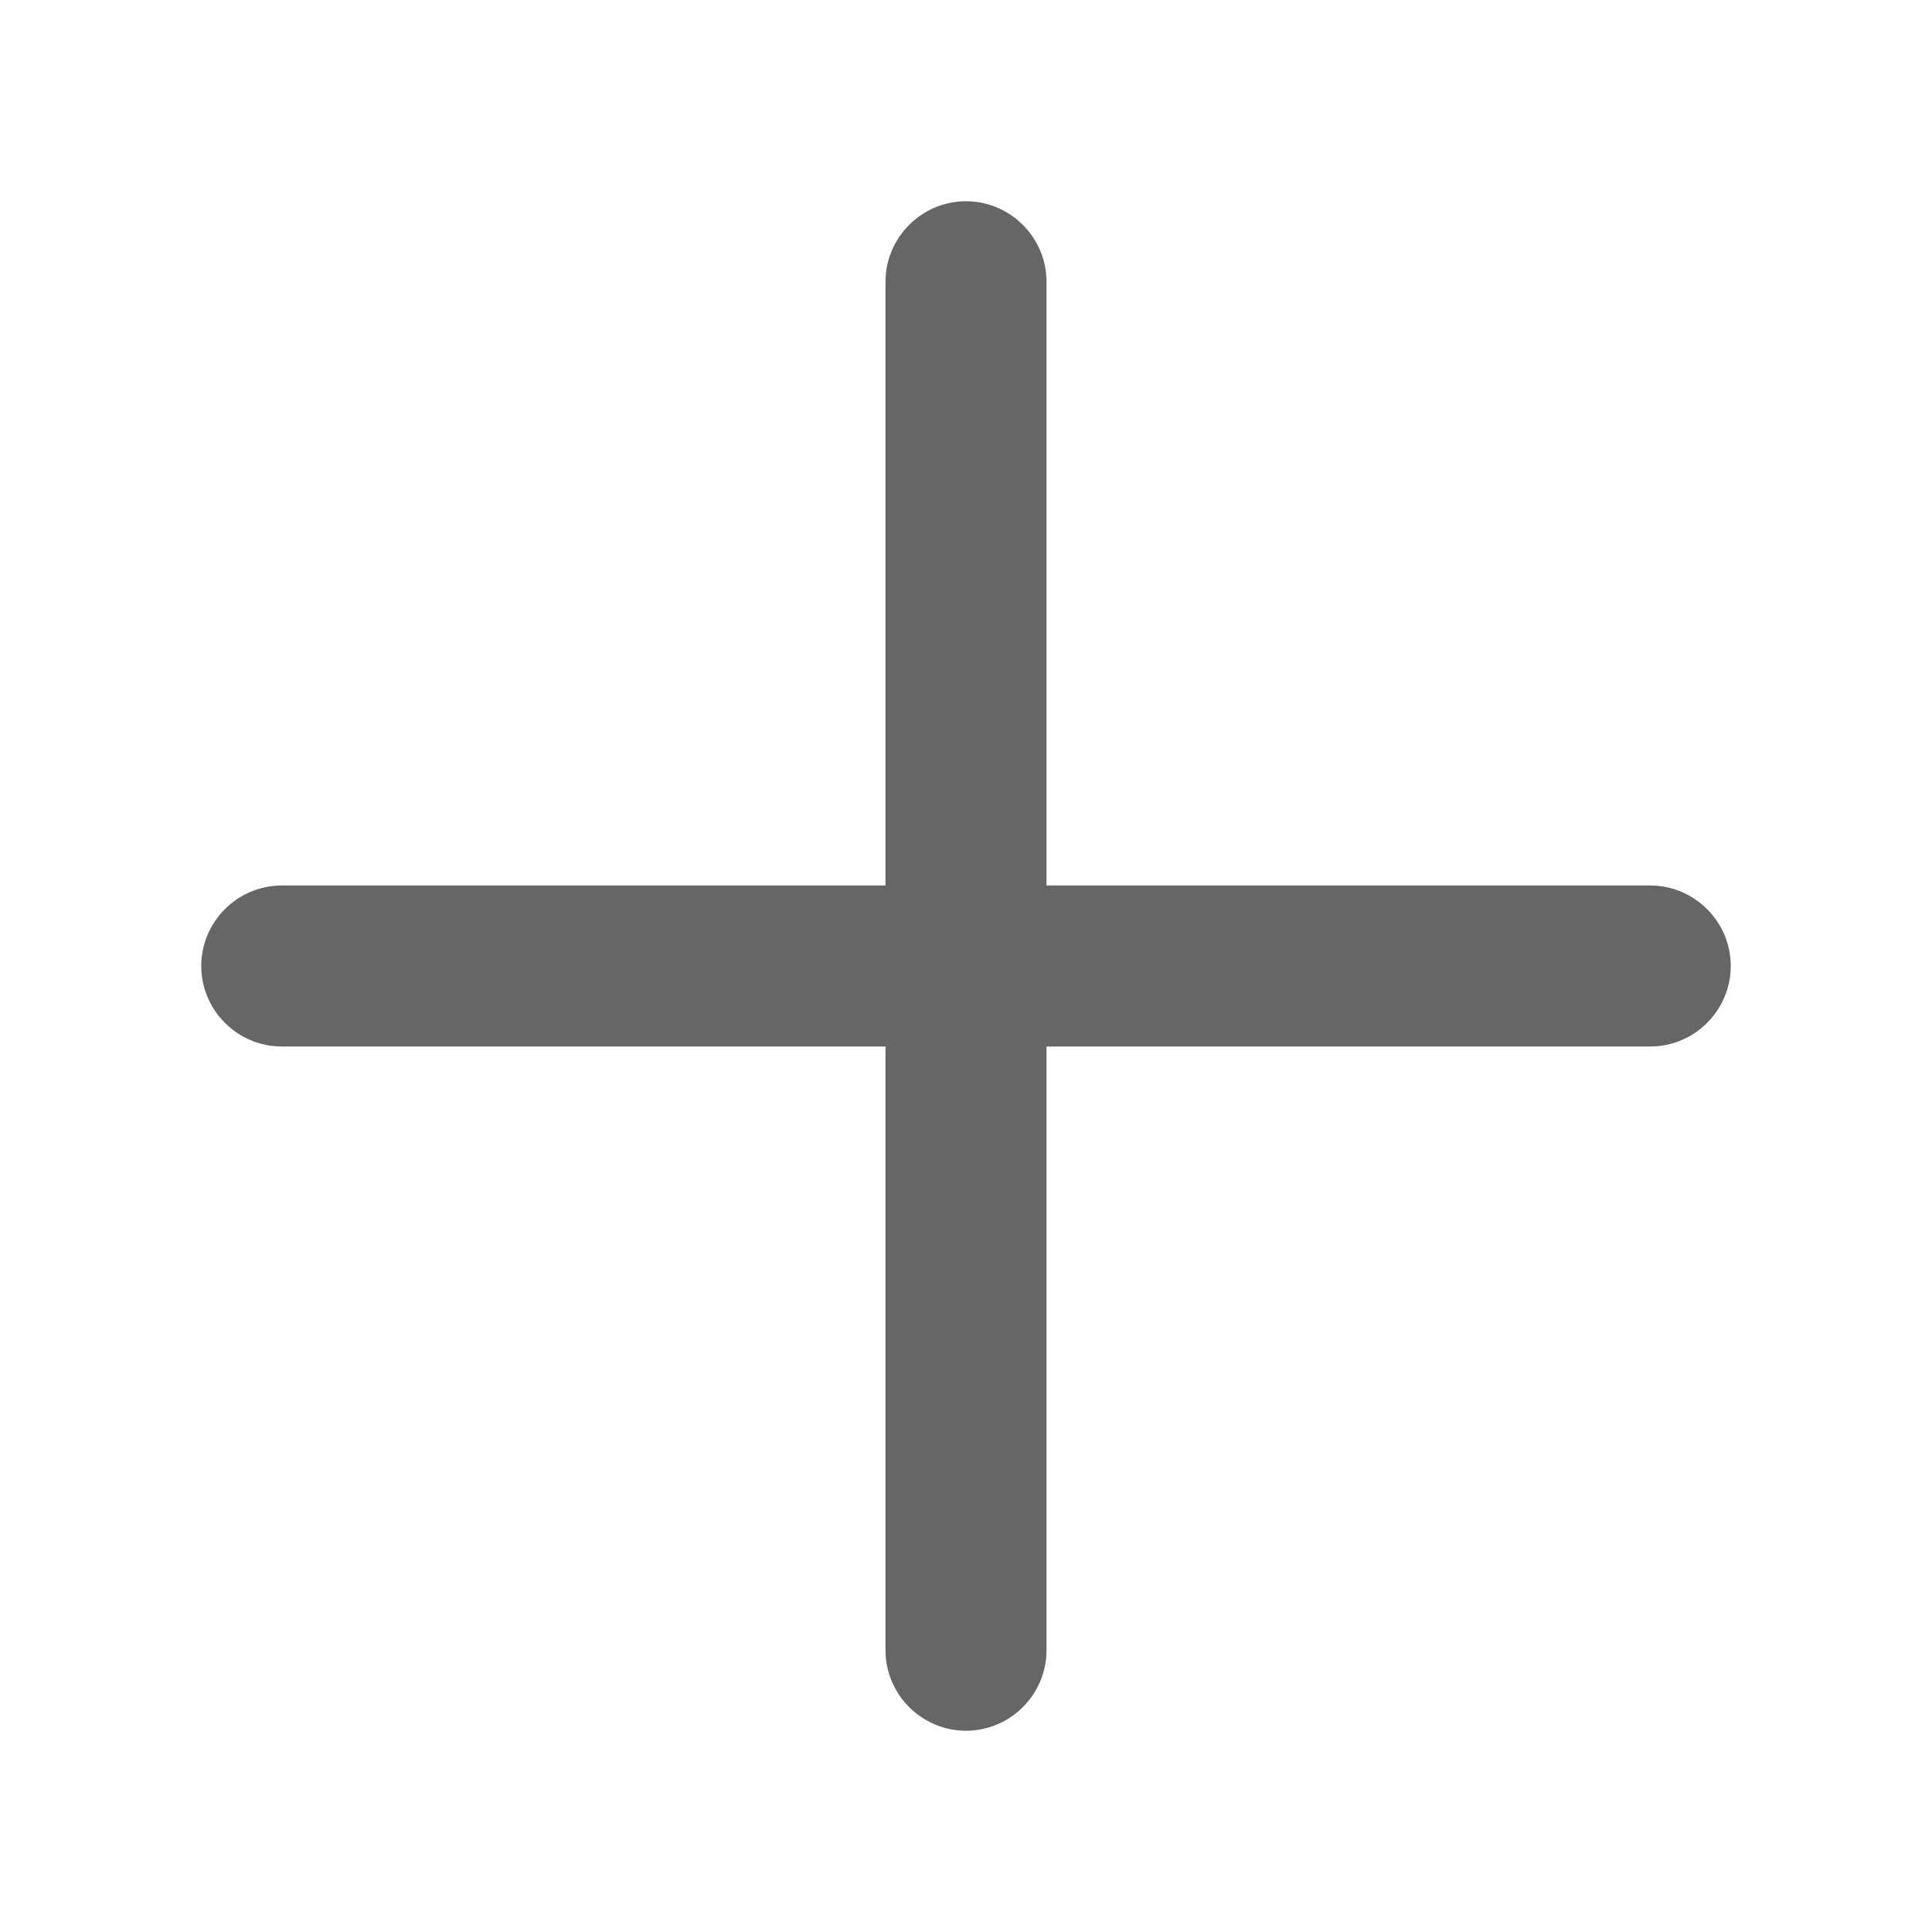
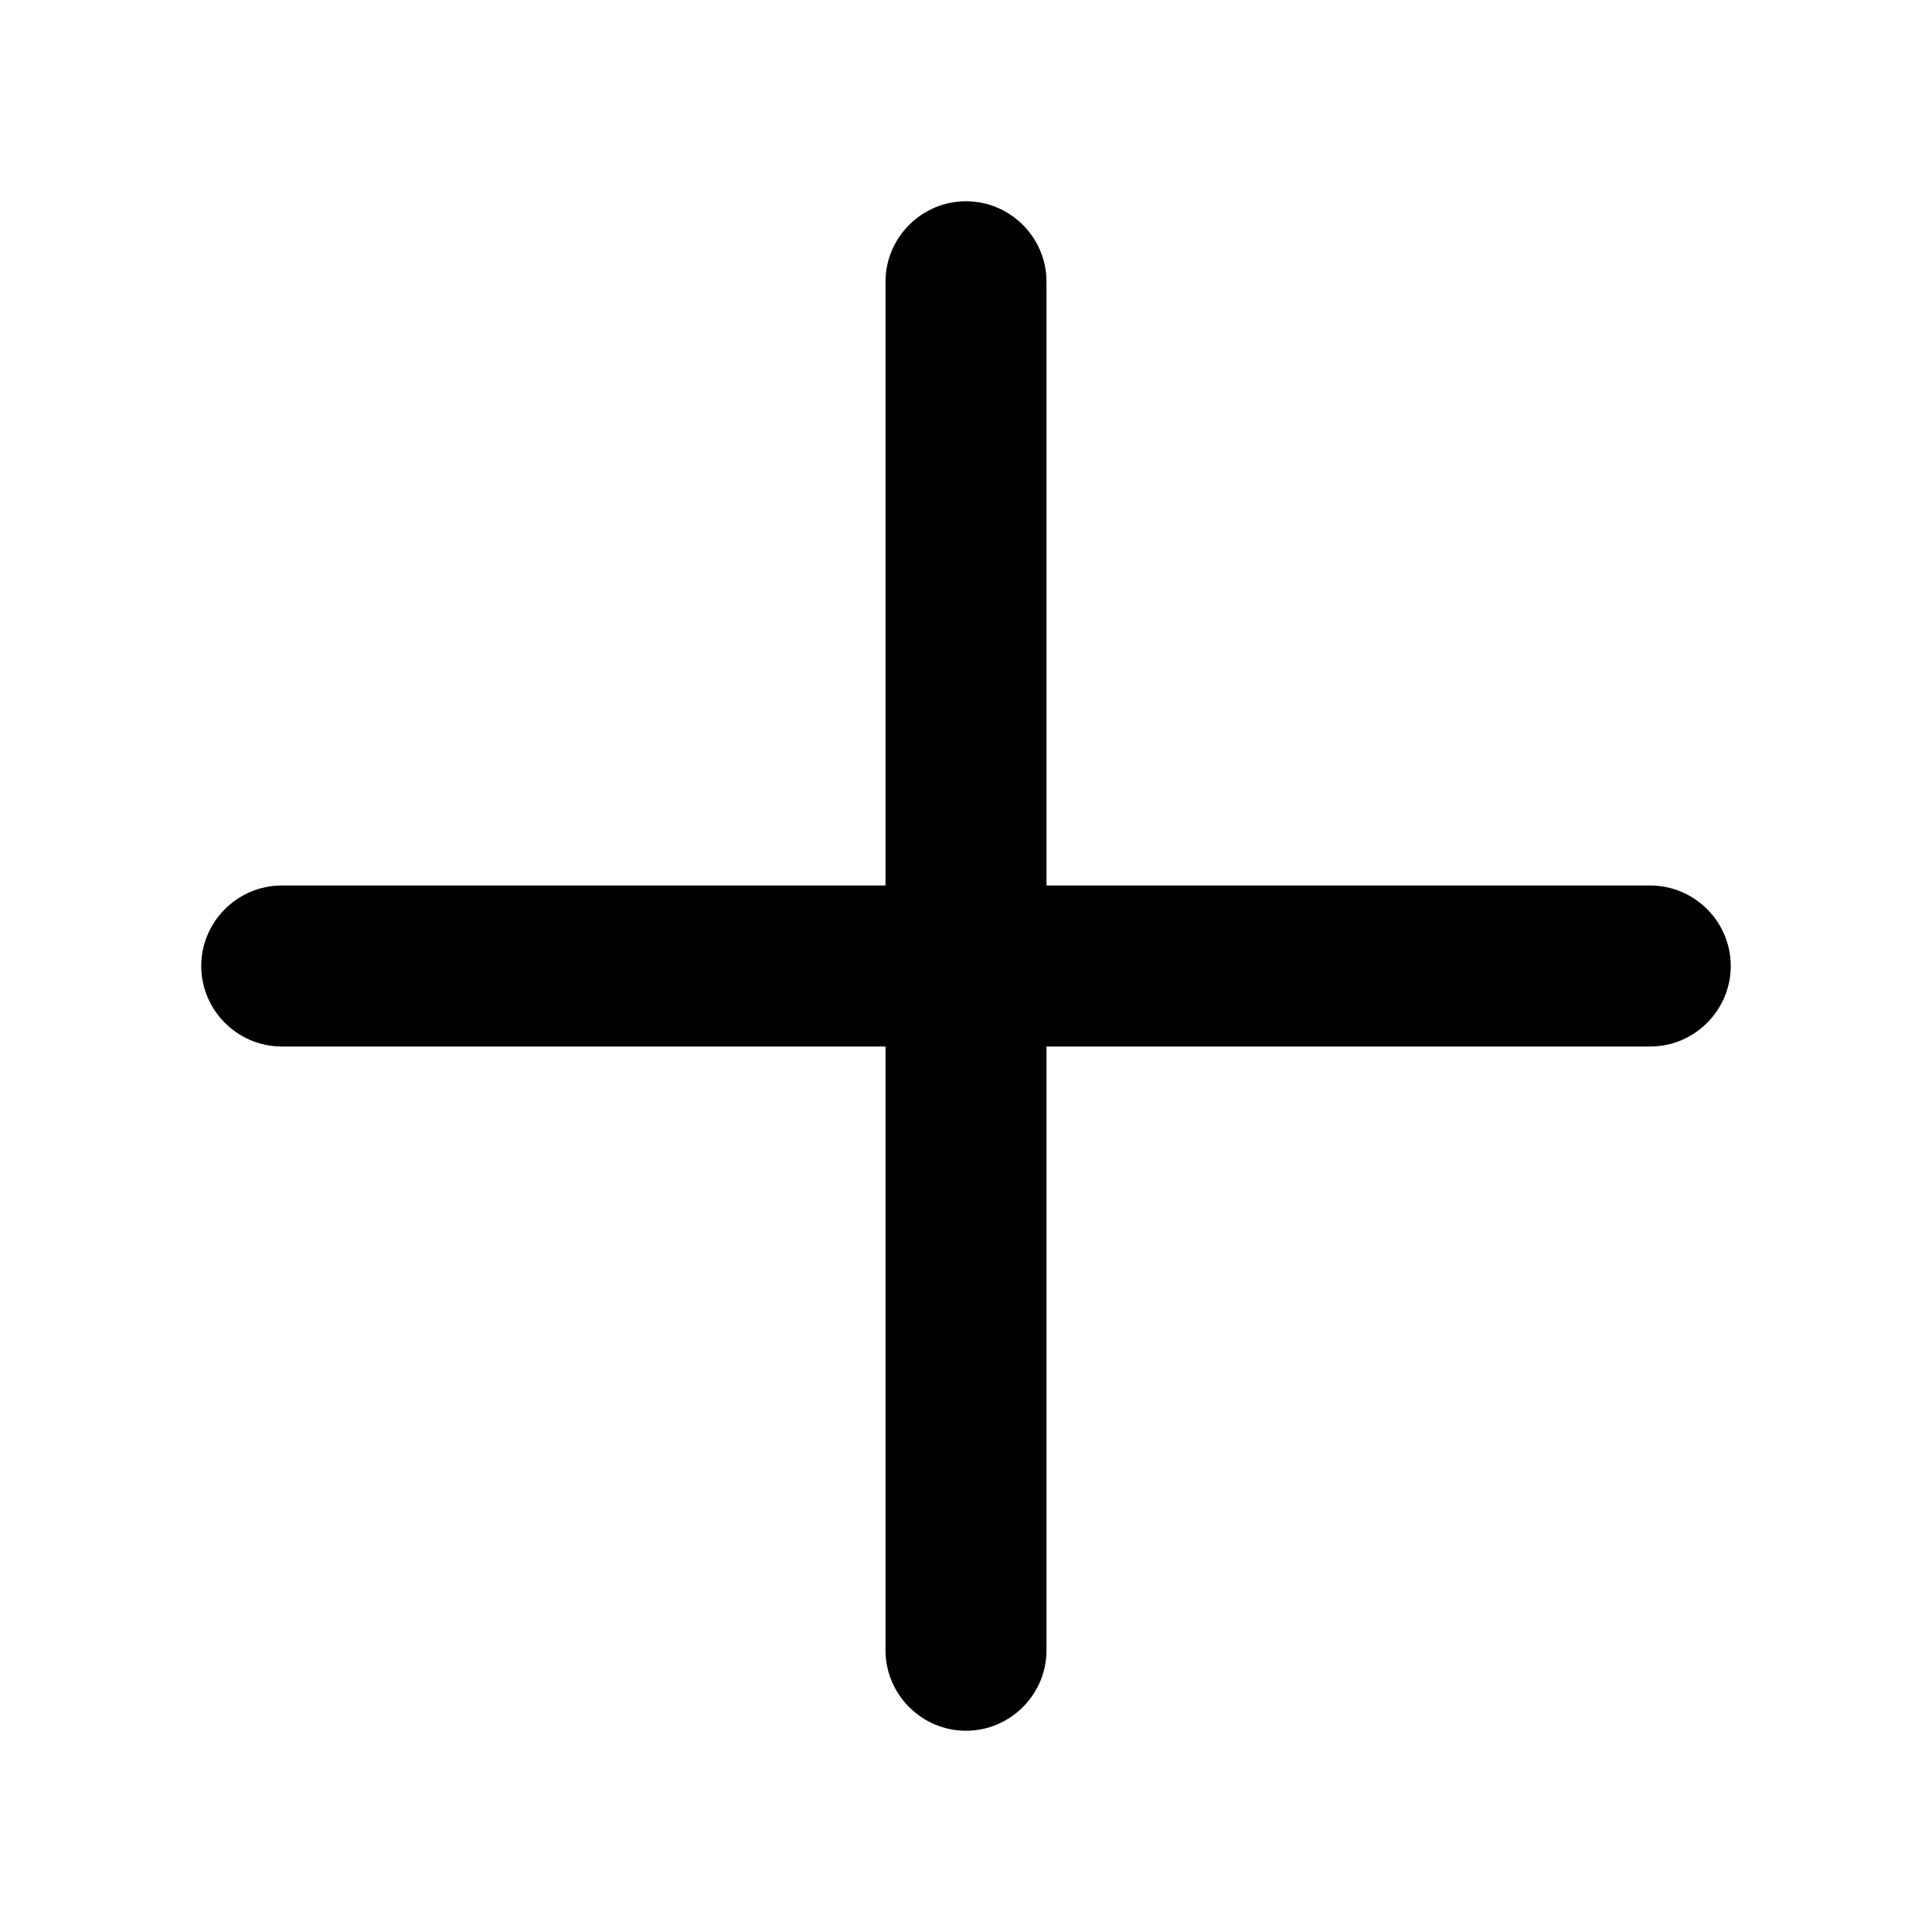
<svg xmlns="http://www.w3.org/2000/svg" class="icon" style="width: 1em;height: 1em;vertical-align: middle;fill: currentColor;overflow: hidden;" viewBox="0 0 1024 1024" version="1.1">
-   <path d="M874.667 469.333H554.667V149.333c0-23.467-19.2-42.667-42.667-42.667s-42.667 19.2-42.667 42.667v320H149.333c-23.467 0-42.667 19.2-42.667 42.667s19.2 42.667 42.667 42.667h320v320c0 23.467 19.2 42.667 42.667 42.667s42.667-19.2 42.667-42.667V554.667h320c23.467 0 42.667-19.2 42.667-42.667s-19.2-42.667-42.667-42.667z" fill="#666666" />
+   <path d="M874.667 469.333H554.667V149.333c0-23.467-19.2-42.667-42.667-42.667s-42.667 19.2-42.667 42.667v320H149.333c-23.467 0-42.667 19.2-42.667 42.667s19.2 42.667 42.667 42.667h320v320c0 23.467 19.2 42.667 42.667 42.667s42.667-19.2 42.667-42.667V554.667h320c23.467 0 42.667-19.2 42.667-42.667s-19.2-42.667-42.667-42.667z" />
</svg>
